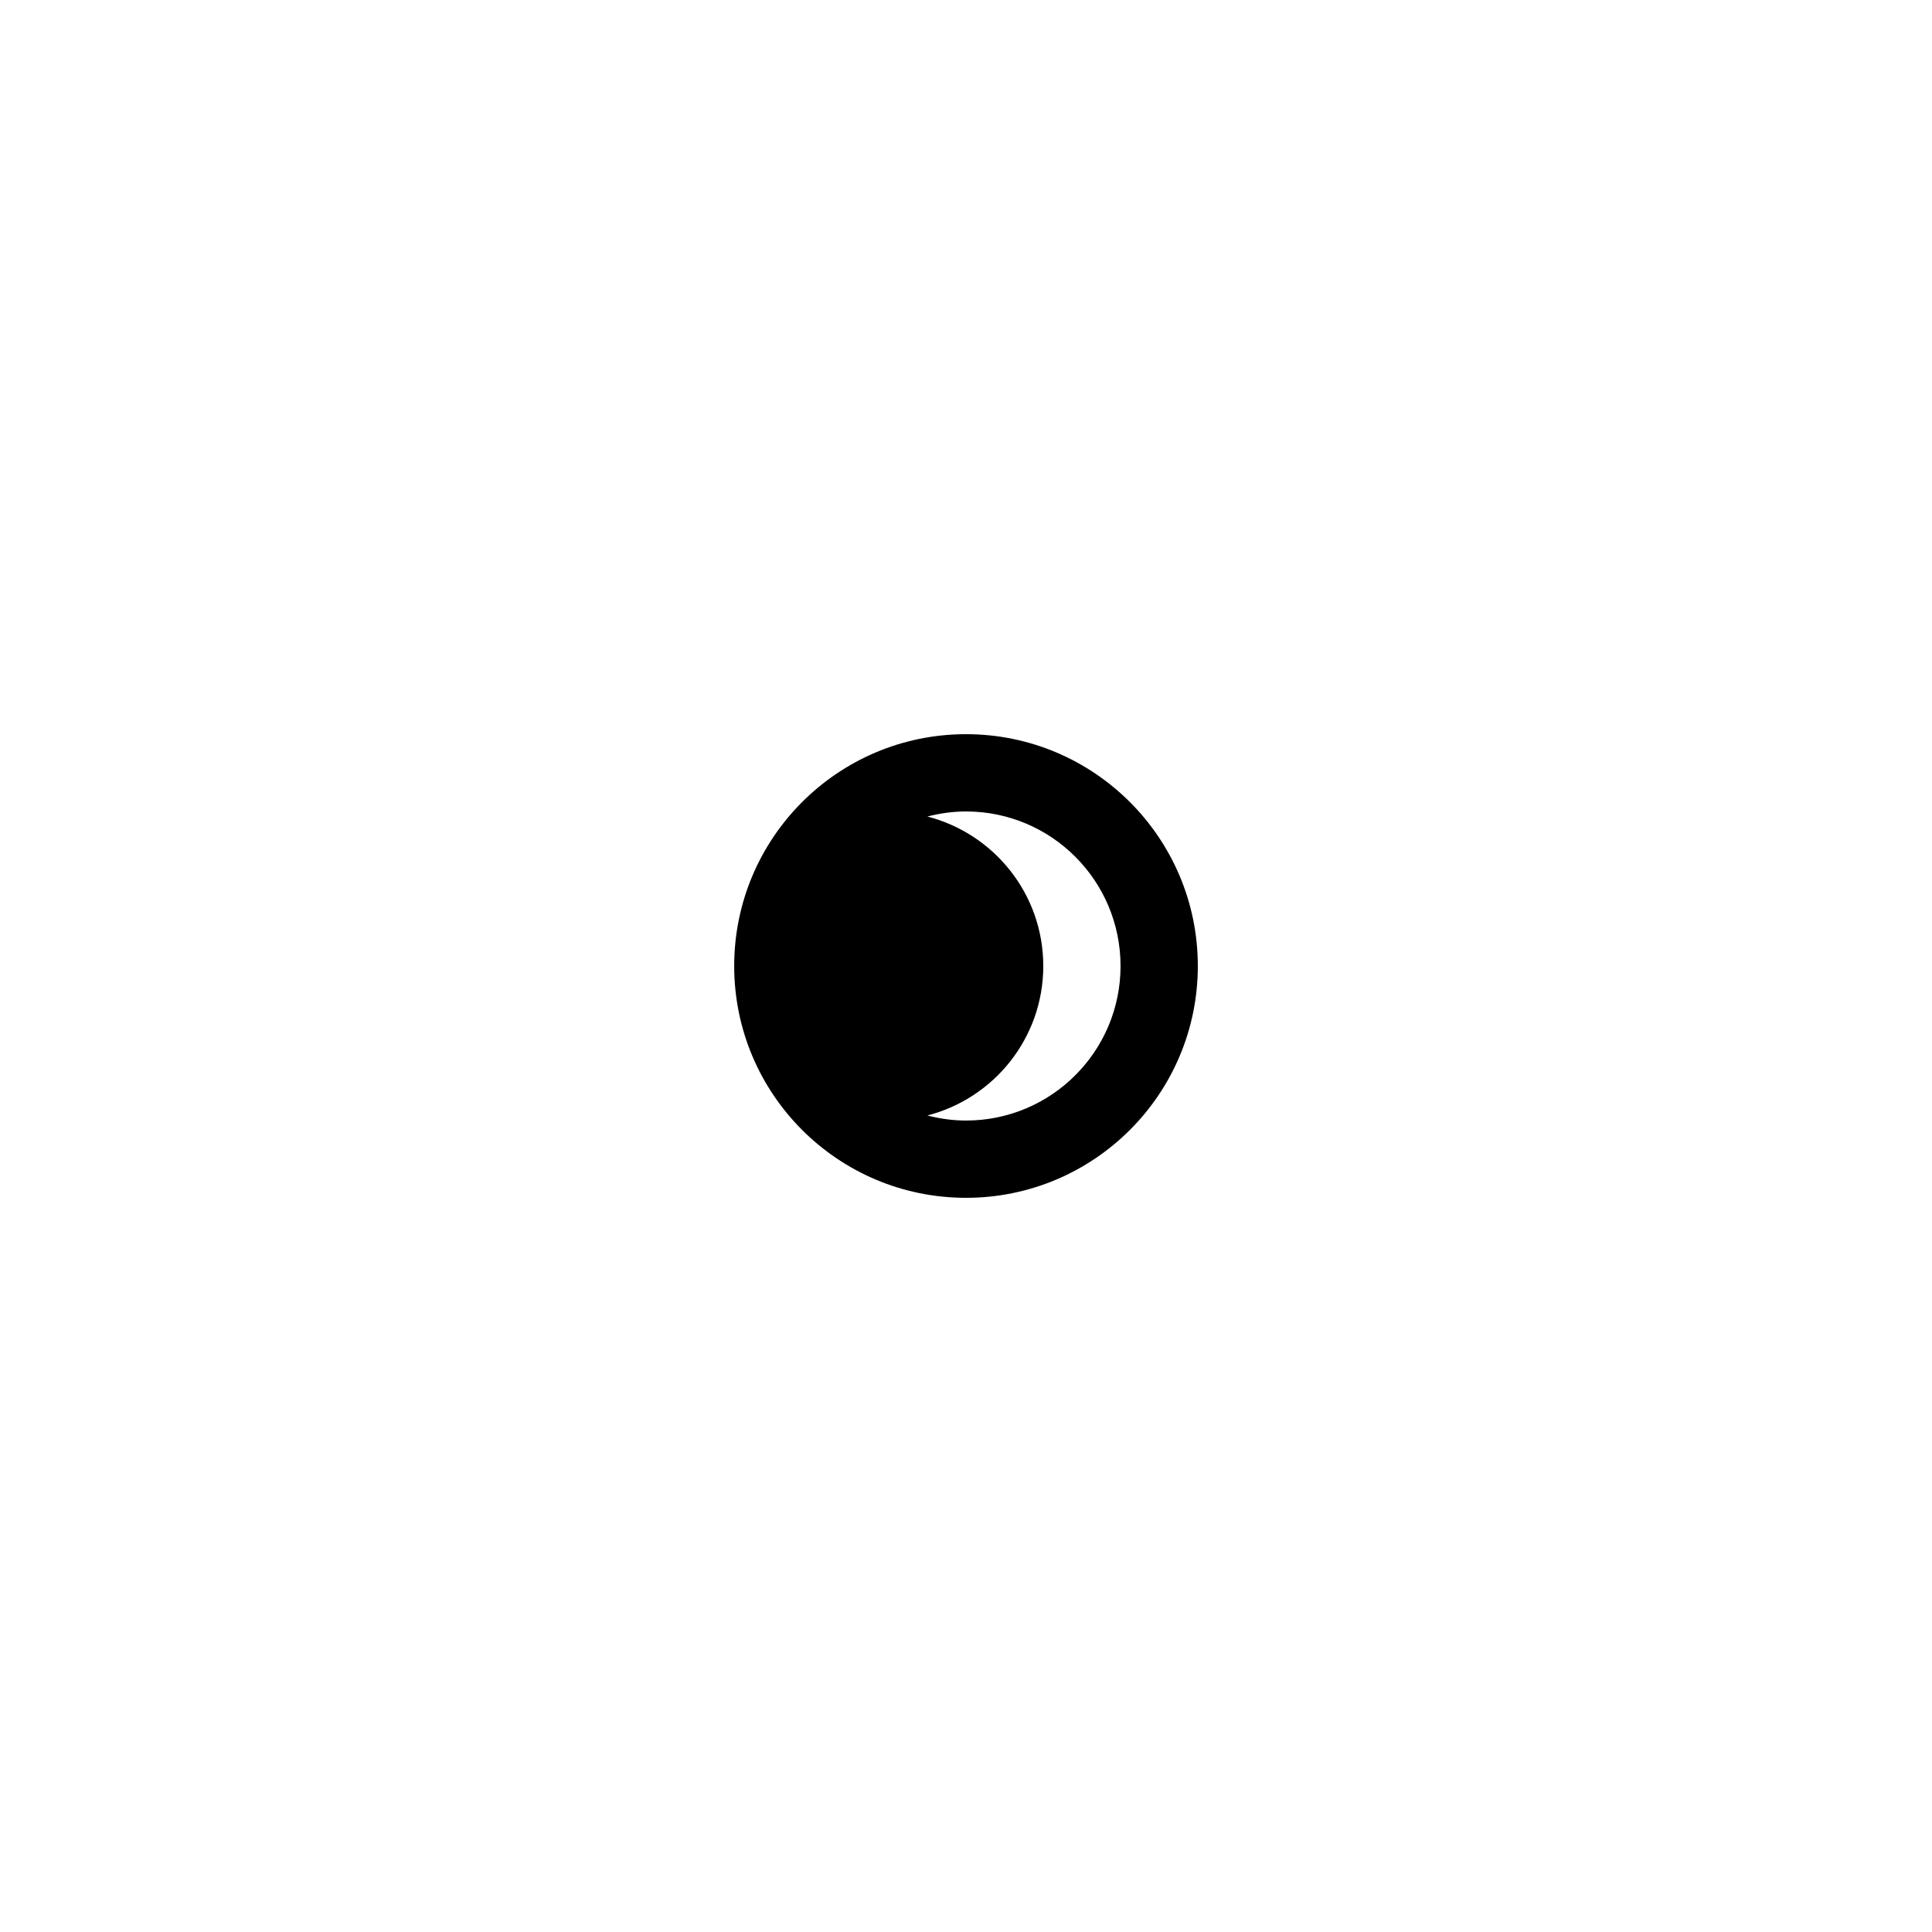
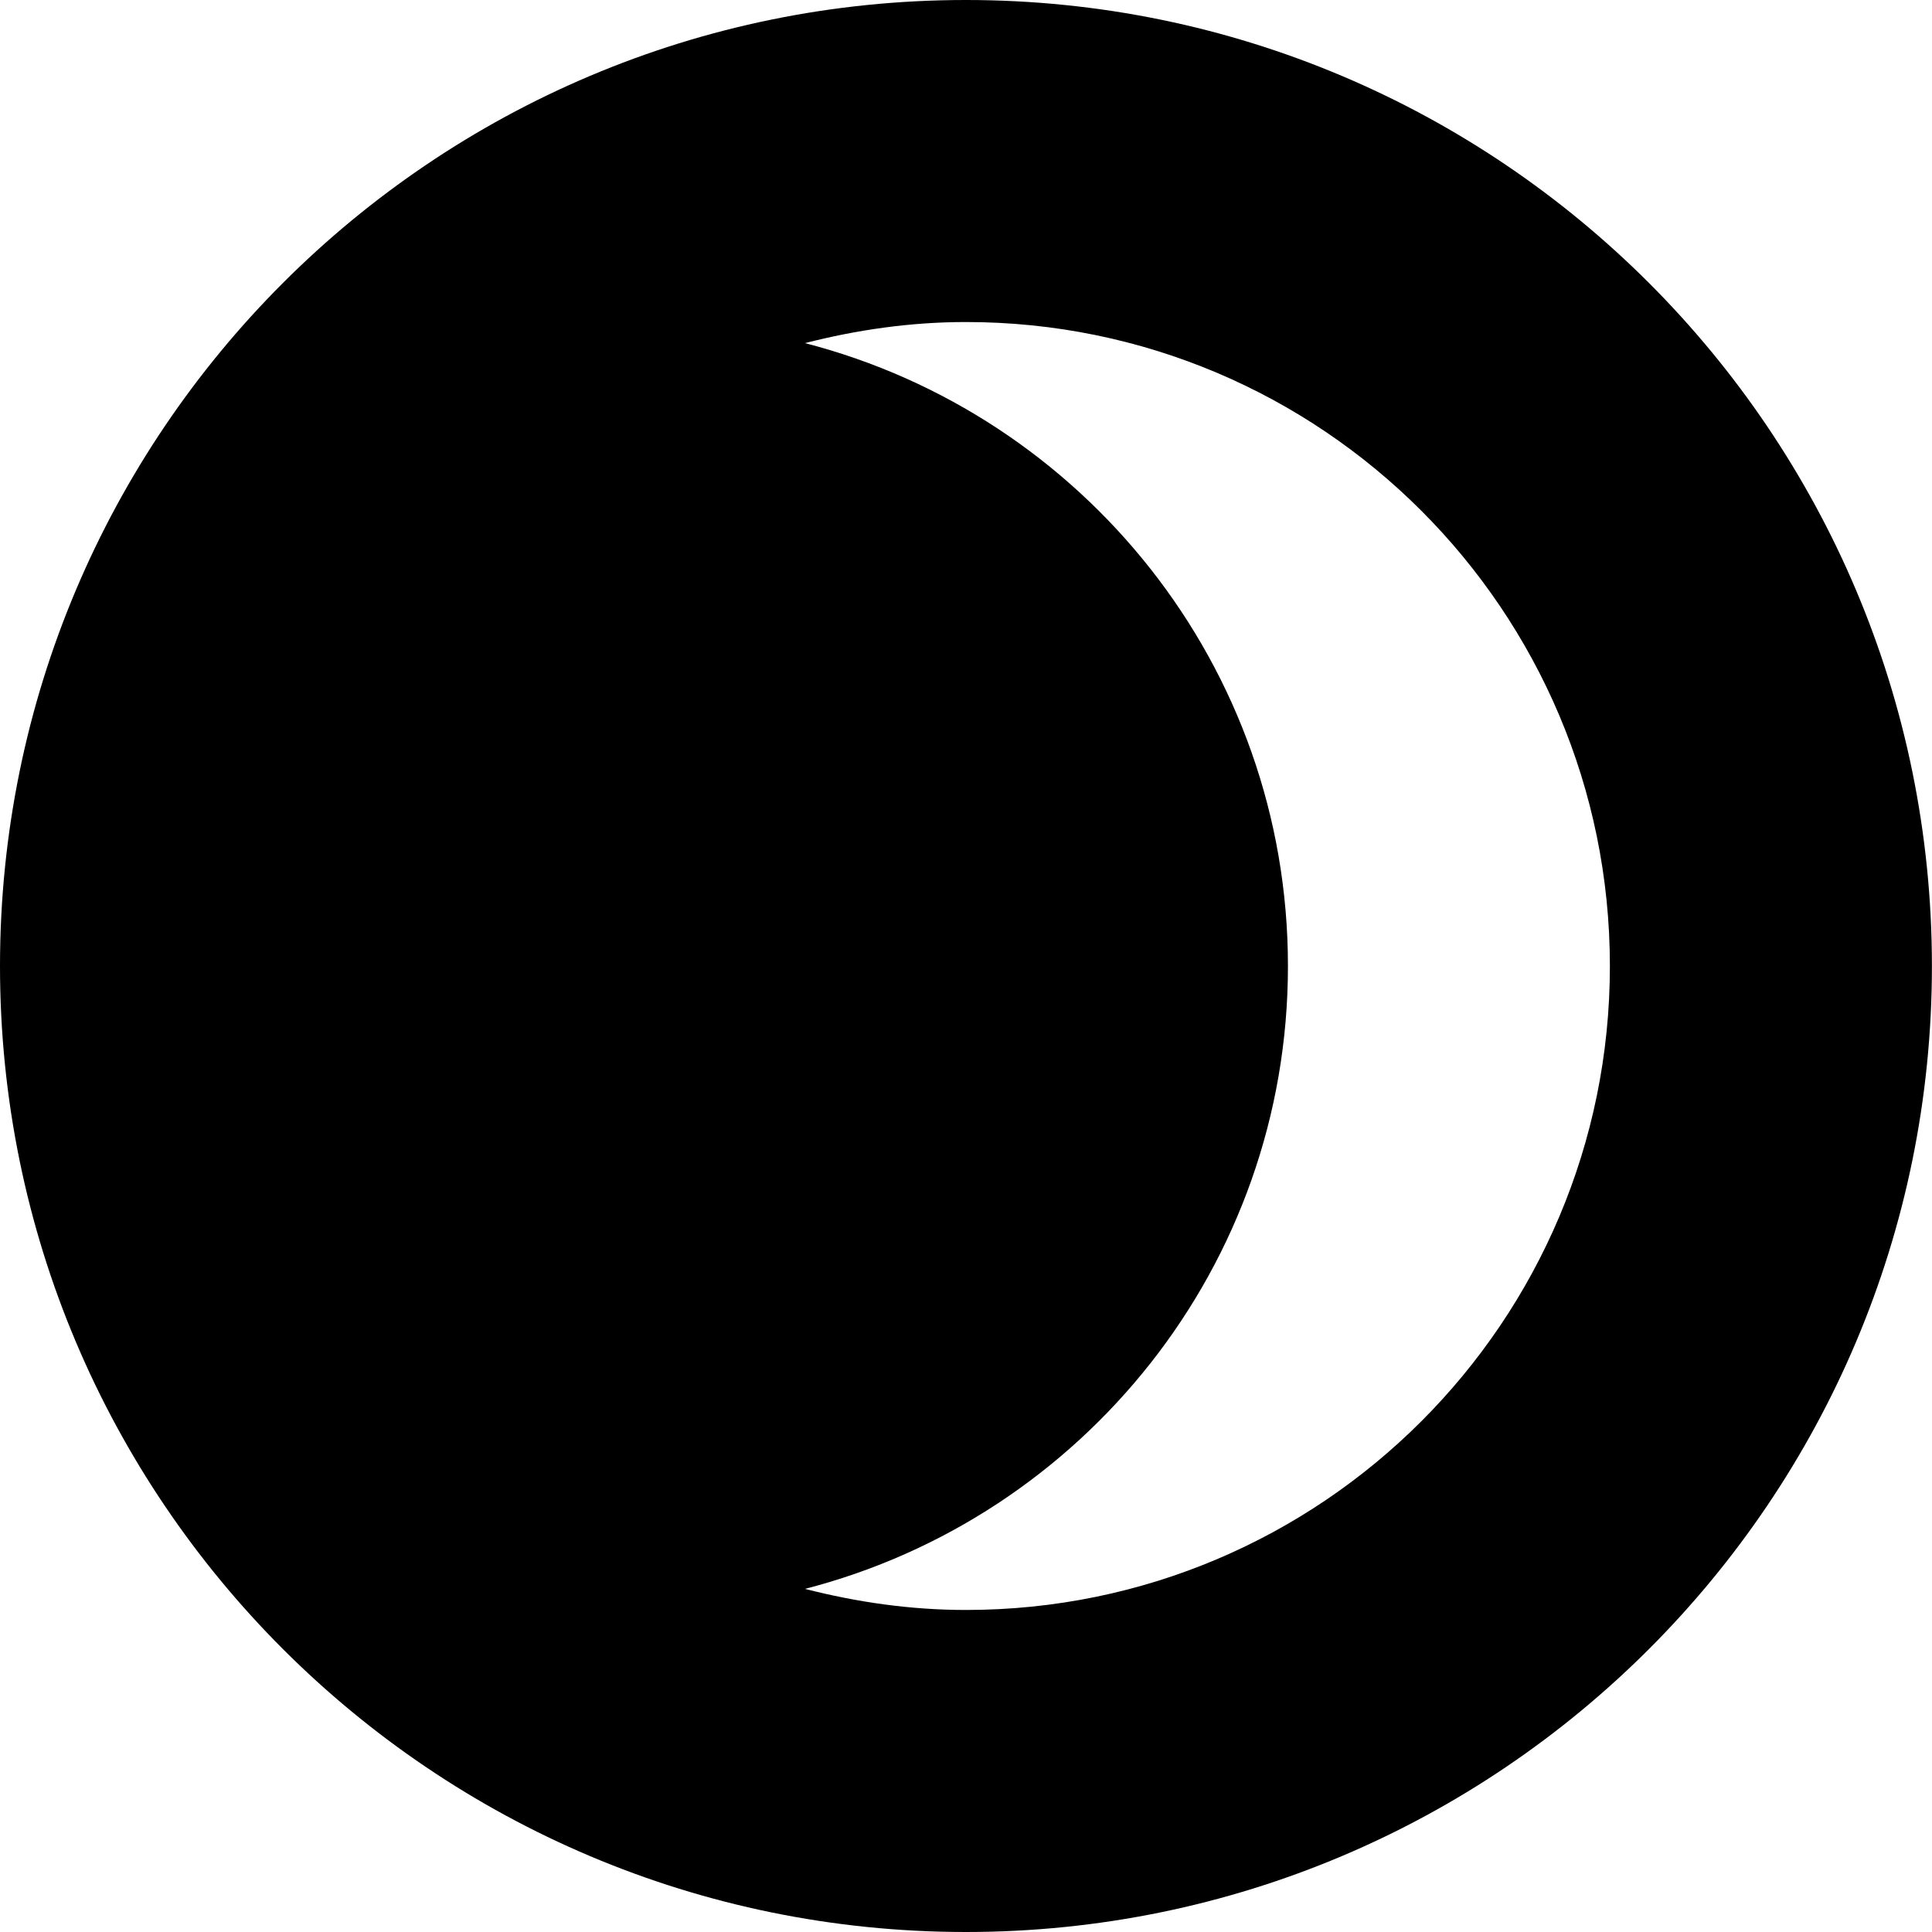
- <svg xmlns="http://www.w3.org/2000/svg" version="1.1" id="Layer_1" x="0px" y="0px" width="100px" height="100px" viewBox="0 0 100 100" enable-background="new 0 0 100 100" xml:space="preserve">
-   <path fill-rule="evenodd" clip-rule="evenodd" d="M50,61.999c6.627,0,11.999-5.373,11.999-11.998c0-6.627-5.372-12-11.999-12  c-6.626,0-11.998,5.373-11.998,12C38.002,56.626,43.374,61.999,50,61.999z M48.001,42.263c0.64-0.164,1.308-0.262,1.999-0.262  c4.418,0,7.999,3.582,7.999,8c0,4.416-3.581,7.998-7.999,7.998c-0.691,0-1.359-0.098-1.999-0.262C51.449,56.849,54,53.726,54,50.001  C54,46.274,51.449,43.153,48.001,42.263z" />
+ <svg xmlns="http://www.w3.org/2000/svg" version="1.1" id="Layer_1" x="0px" y="0px" width="23.997" height="23.998" viewBox="0 0 23.997 23.998" enable-background="new 0 0 100 100" xml:space="preserve">
+   <defs id="defs7" />
+   <path d="M 11.998,23.998 C 18.625,23.998 23.997,18.625 23.997,12 23.997,5.373 18.625,0 11.998,0 5.372,0 0,5.373 0,12 0,18.625 5.372,23.998 11.998,23.998 Z M 9.999,4.262 C 10.639,4.098 11.307,4 11.998,4 c 4.418,0 7.999,3.582 7.999,8 0,4.416 -3.581,7.998 -7.999,7.998 -0.691,0 -1.359,-0.098 -1.999,-0.262 3.448,-0.888 5.999,-4.011 5.999,-7.736 0,-3.727 -2.551,-6.848 -5.999,-7.738 z" id="path3" style="clip-rule:evenodd;fill-rule:evenodd" />
</svg>
